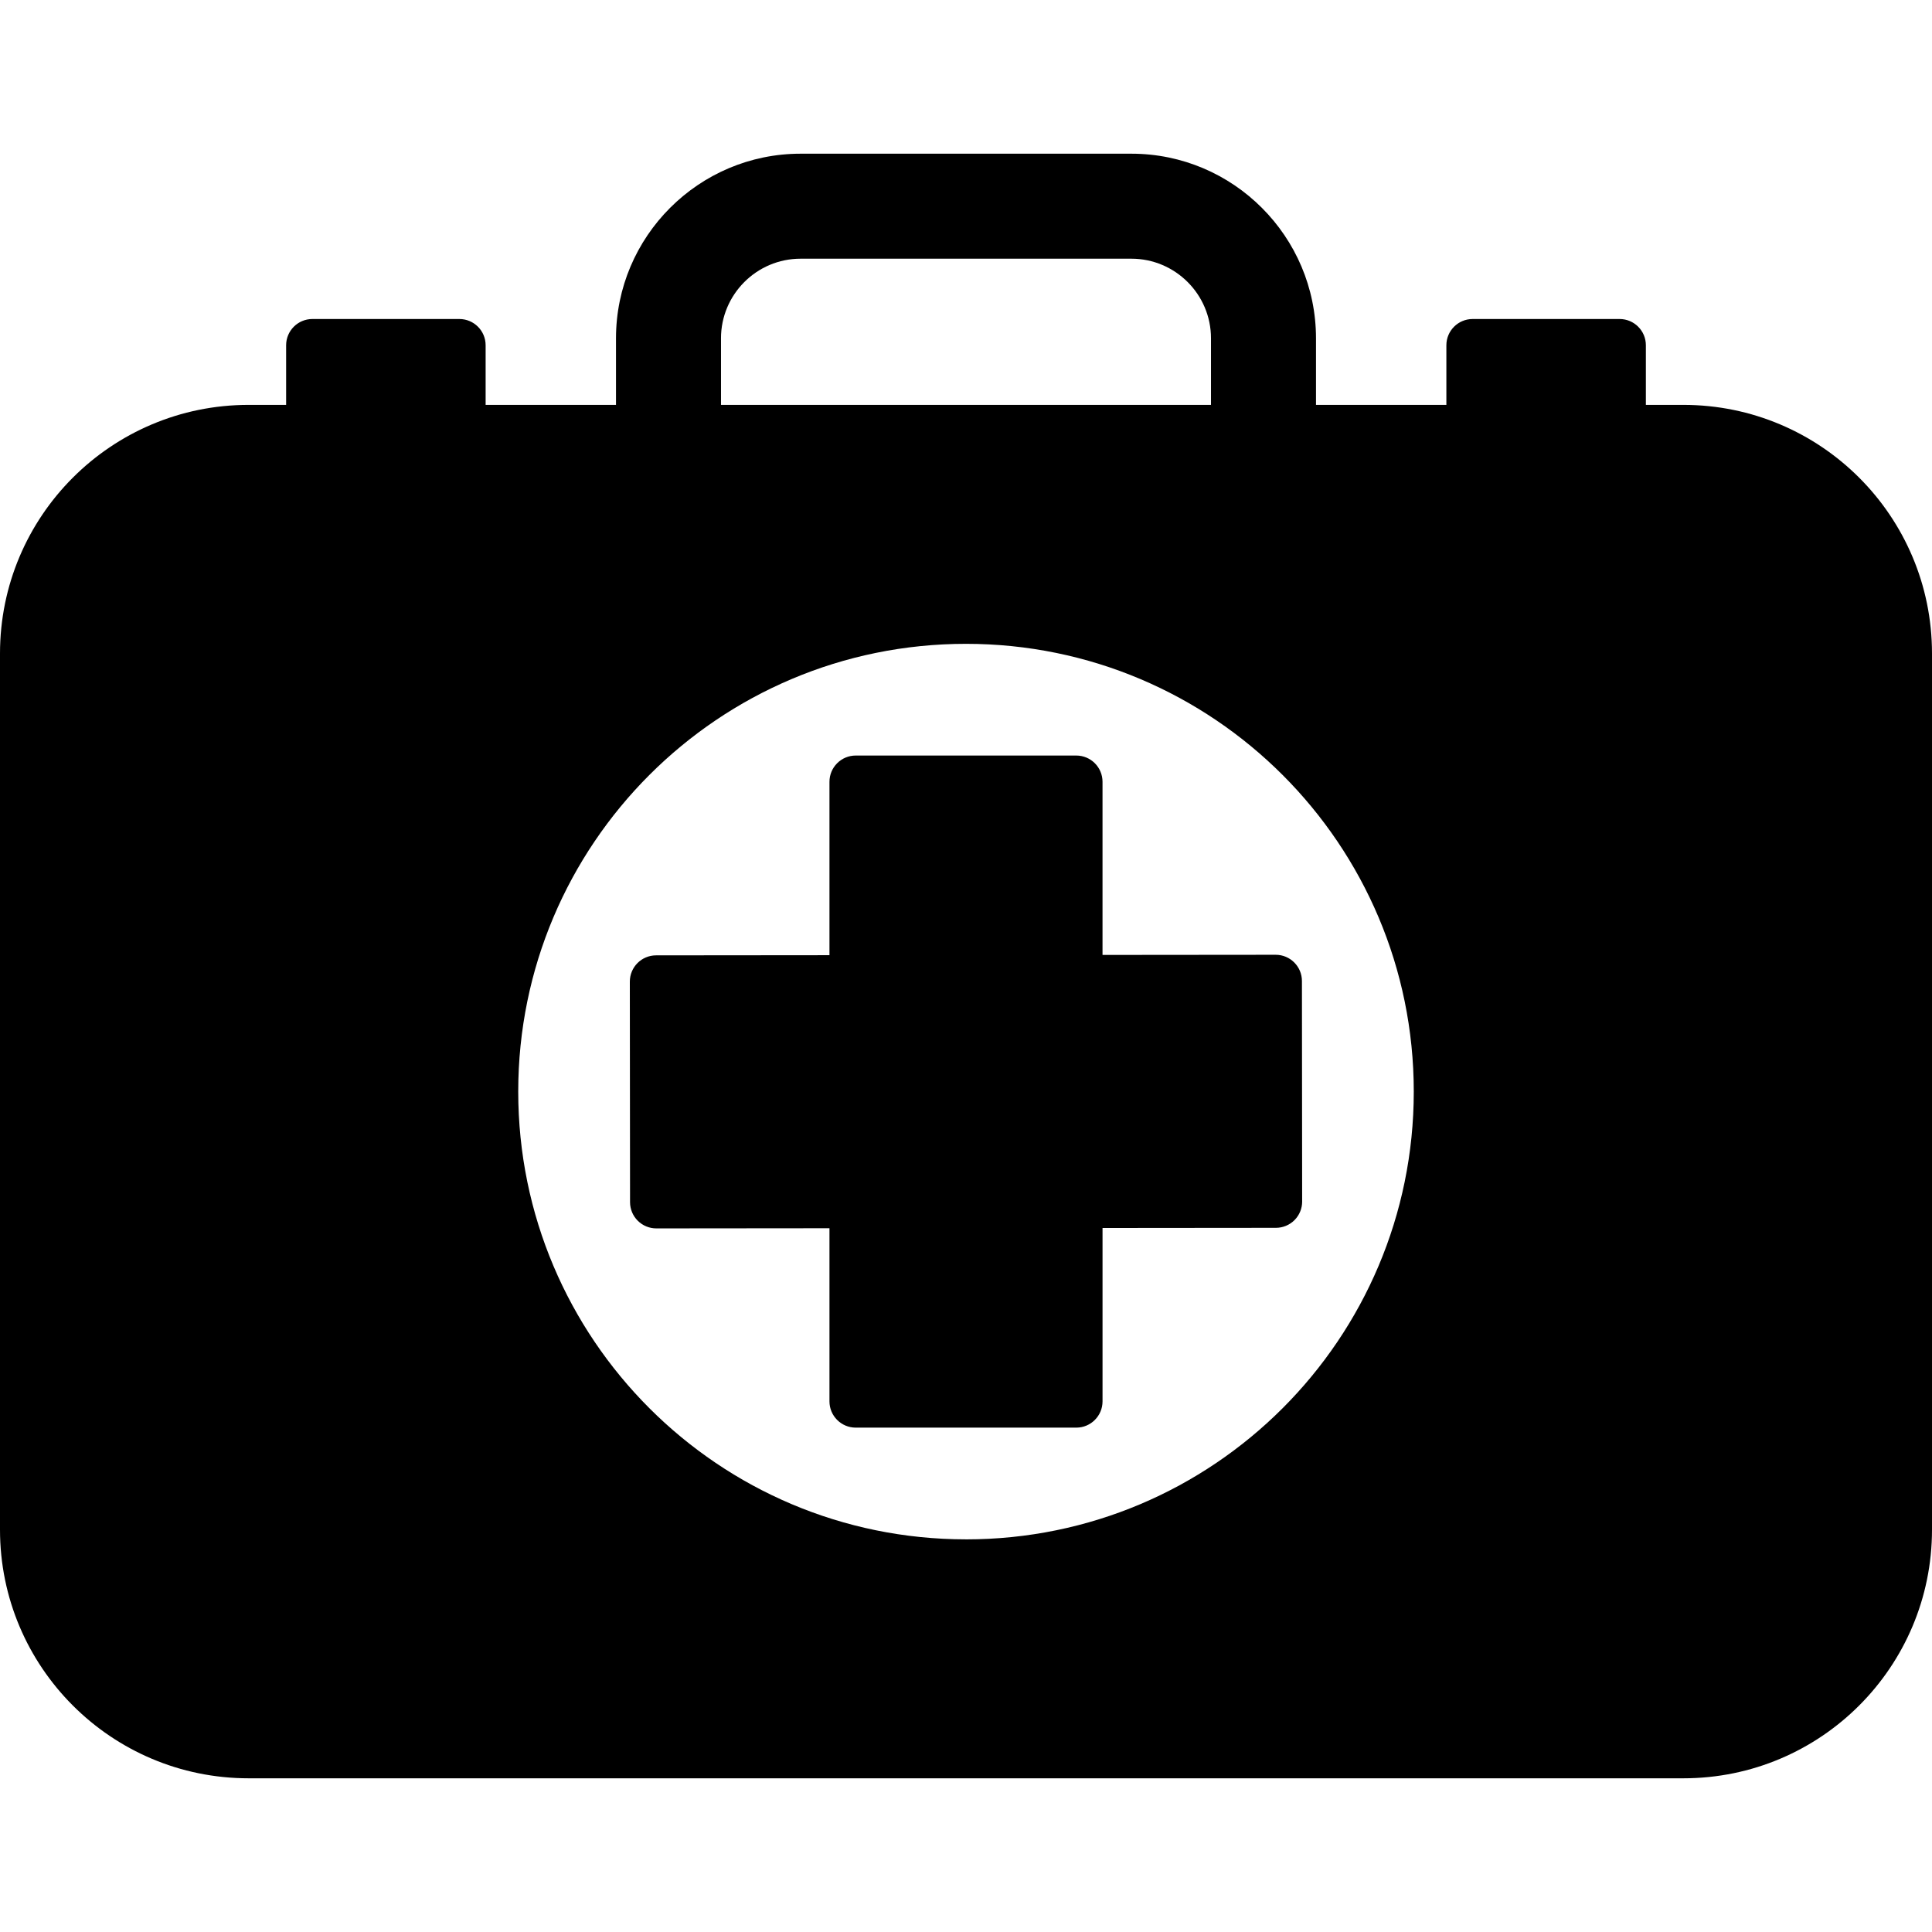
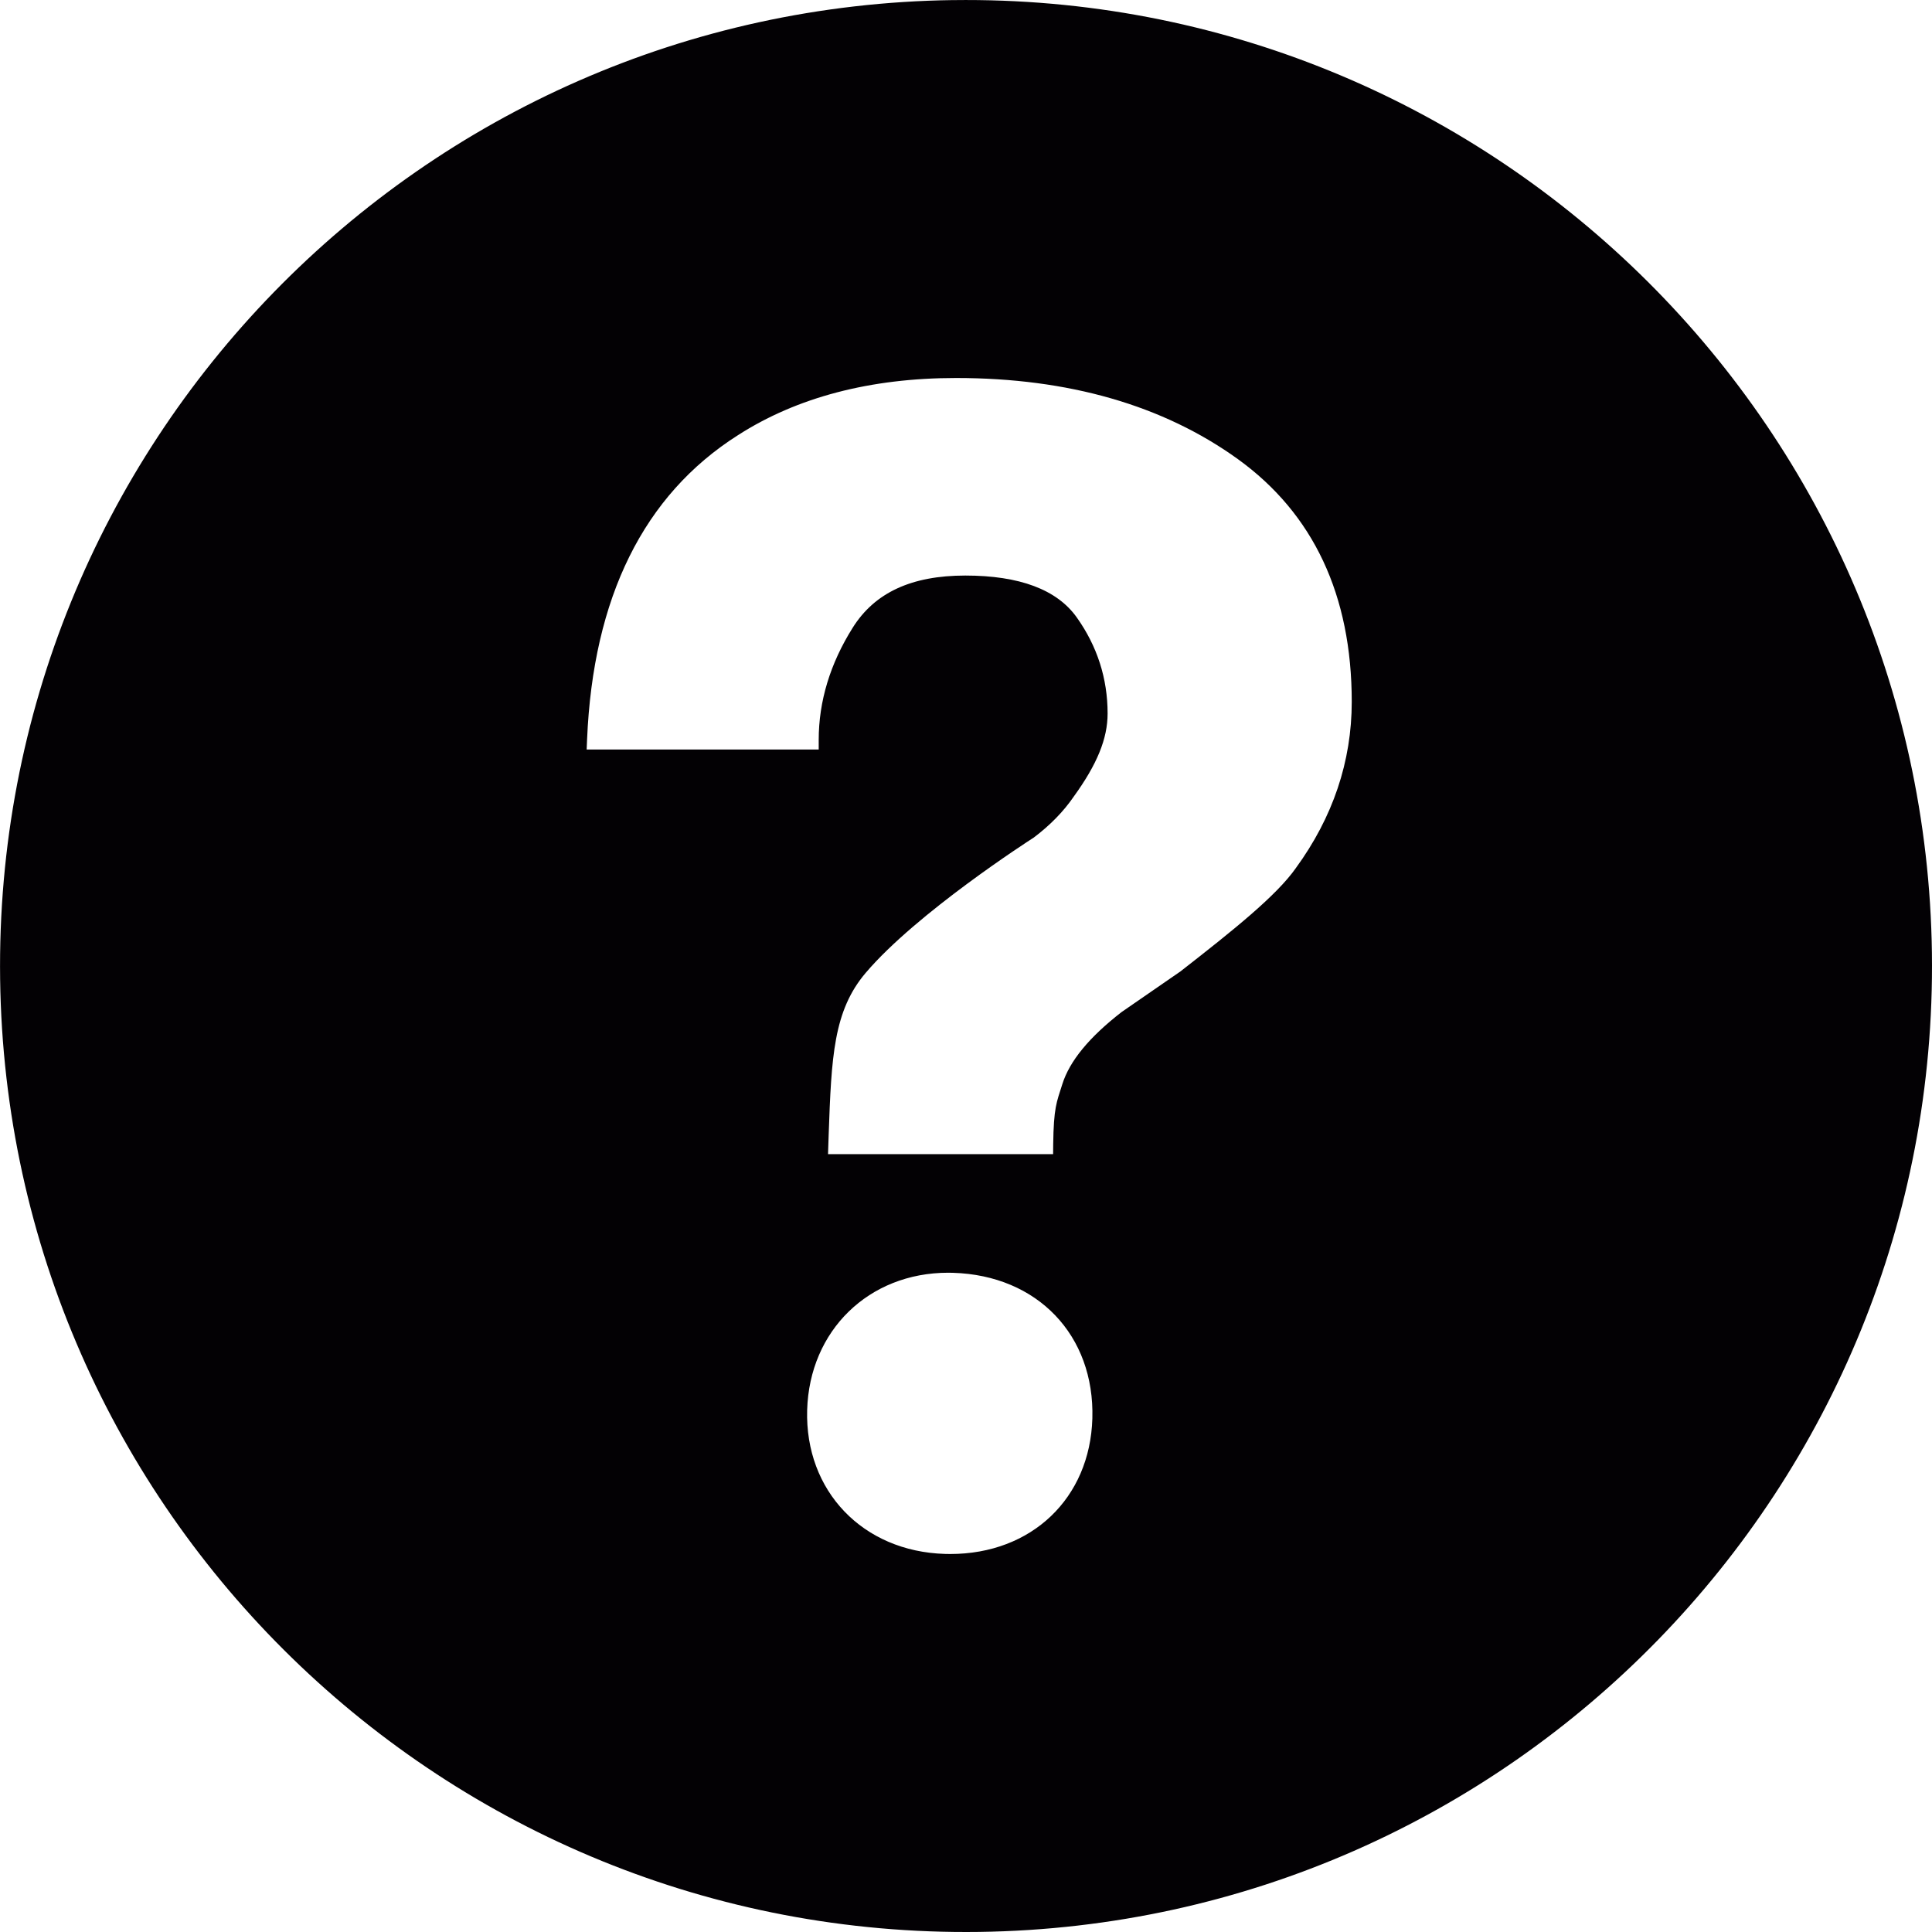
- <svg xmlns="http://www.w3.org/2000/svg" viewBox="0 0 184 184">
-   <path d="M160.324 38.56h-3.574v-5.678c0-1.38-1.12-2.5-2.5-2.5h-14c-1.38 0-2.5 1.12-2.5 2.5v5.678h-12.417v-6.34c0-9.695-7.887-17.582-17.58-17.582H76.246c-9.694 0-17.58 7.887-17.58 17.58v6.342H46.25v-5.678c0-1.38-1.12-2.5-2.5-2.5h-14c-1.38 0-2.5 1.12-2.5 2.5v5.678h-3.574C10.6 38.56 0 49.16 0 62.236v83.45c0 13.076 10.6 23.676 23.676 23.676h136.648c13.076 0 23.676-10.6 23.676-23.676v-83.45c0-13.076-10.6-23.676-23.676-23.676zm-91.658-6.34c0-4.18 3.4-7.582 7.58-7.582h31.506c4.18 0 7.58 3.4 7.58 7.58v6.342H68.667v-6.34zM92 146.605c-23.552 0-42.645-19.093-42.645-42.645S68.448 61.317 92 61.317s42.645 19.093 42.645 42.645S115.552 146.607 92 146.607zm32.015-32.172c0 .663-.262 1.3-.73 1.77-.47.468-1.104.732-1.767.733l-16.515.015v16.514c0 1.38-1.12 2.5-2.5 2.5H81.497c-1.38 0-2.5-1.12-2.5-2.5v-16.49l-16.49.015h-.002c-.662 0-1.297-.262-1.766-.73-.47-.468-.734-1.103-.735-1.766l-.02-21.005c0-1.382 1.118-2.502 2.5-2.503l16.513-.015V74.456c0-1.38 1.12-2.5 2.5-2.5h21.005c1.38 0 2.5 1.12 2.5 2.5v16.49l16.49-.015h.002c1.38 0 2.5 1.12 2.5 2.5l.02 21.004z" />
+ <svg xmlns="http://www.w3.org/2000/svg" viewBox="0 0 92 92">
+   <path d="M45.386.004C19.983.344-.334 21.214.006 46.62c.34 25.392 21.208 45.714 46.61 45.376 25.398-.342 45.718-21.213 45.38-46.615-.34-25.394-21.21-45.715-46.61-45.376zM45.25 74l-.254-.004c-3.912-.116-6.67-2.998-6.56-6.852.11-3.788 2.935-6.538 6.718-6.538l.227.004c4.022.12 6.75 2.972 6.636 6.937-.112 3.8-2.893 6.453-6.766 6.453zm16.455-32.66c-.92 1.308-2.943 2.93-5.492 4.917l-2.807 1.938c-1.54 1.198-2.47 2.325-2.82 3.434-.275.872-.41 1.103-.434 2.88l-.004.45H39.43l.03-.907c.132-3.728.224-5.92 1.77-7.733 2.423-2.846 7.77-6.29 7.997-6.435.766-.577 1.412-1.234 1.893-1.936 1.125-1.552 1.623-2.773 1.623-3.973 0-1.665-.494-3.205-1.47-4.576-.94-1.322-2.724-1.992-5.304-1.992-2.56 0-4.312.812-5.36 2.478-1.078 1.713-1.623 3.512-1.623 5.35v.457h-11.05l.02-.477c.284-6.77 2.7-11.643 7.177-14.487C37.947 18.917 41.447 18 45.53 18c5.347 0 9.86 1.3 13.413 3.86 3.6 2.597 5.426 6.485 5.426 11.557 0 2.837-.897 5.502-2.665 7.924z" fill="#030104" />
</svg>
